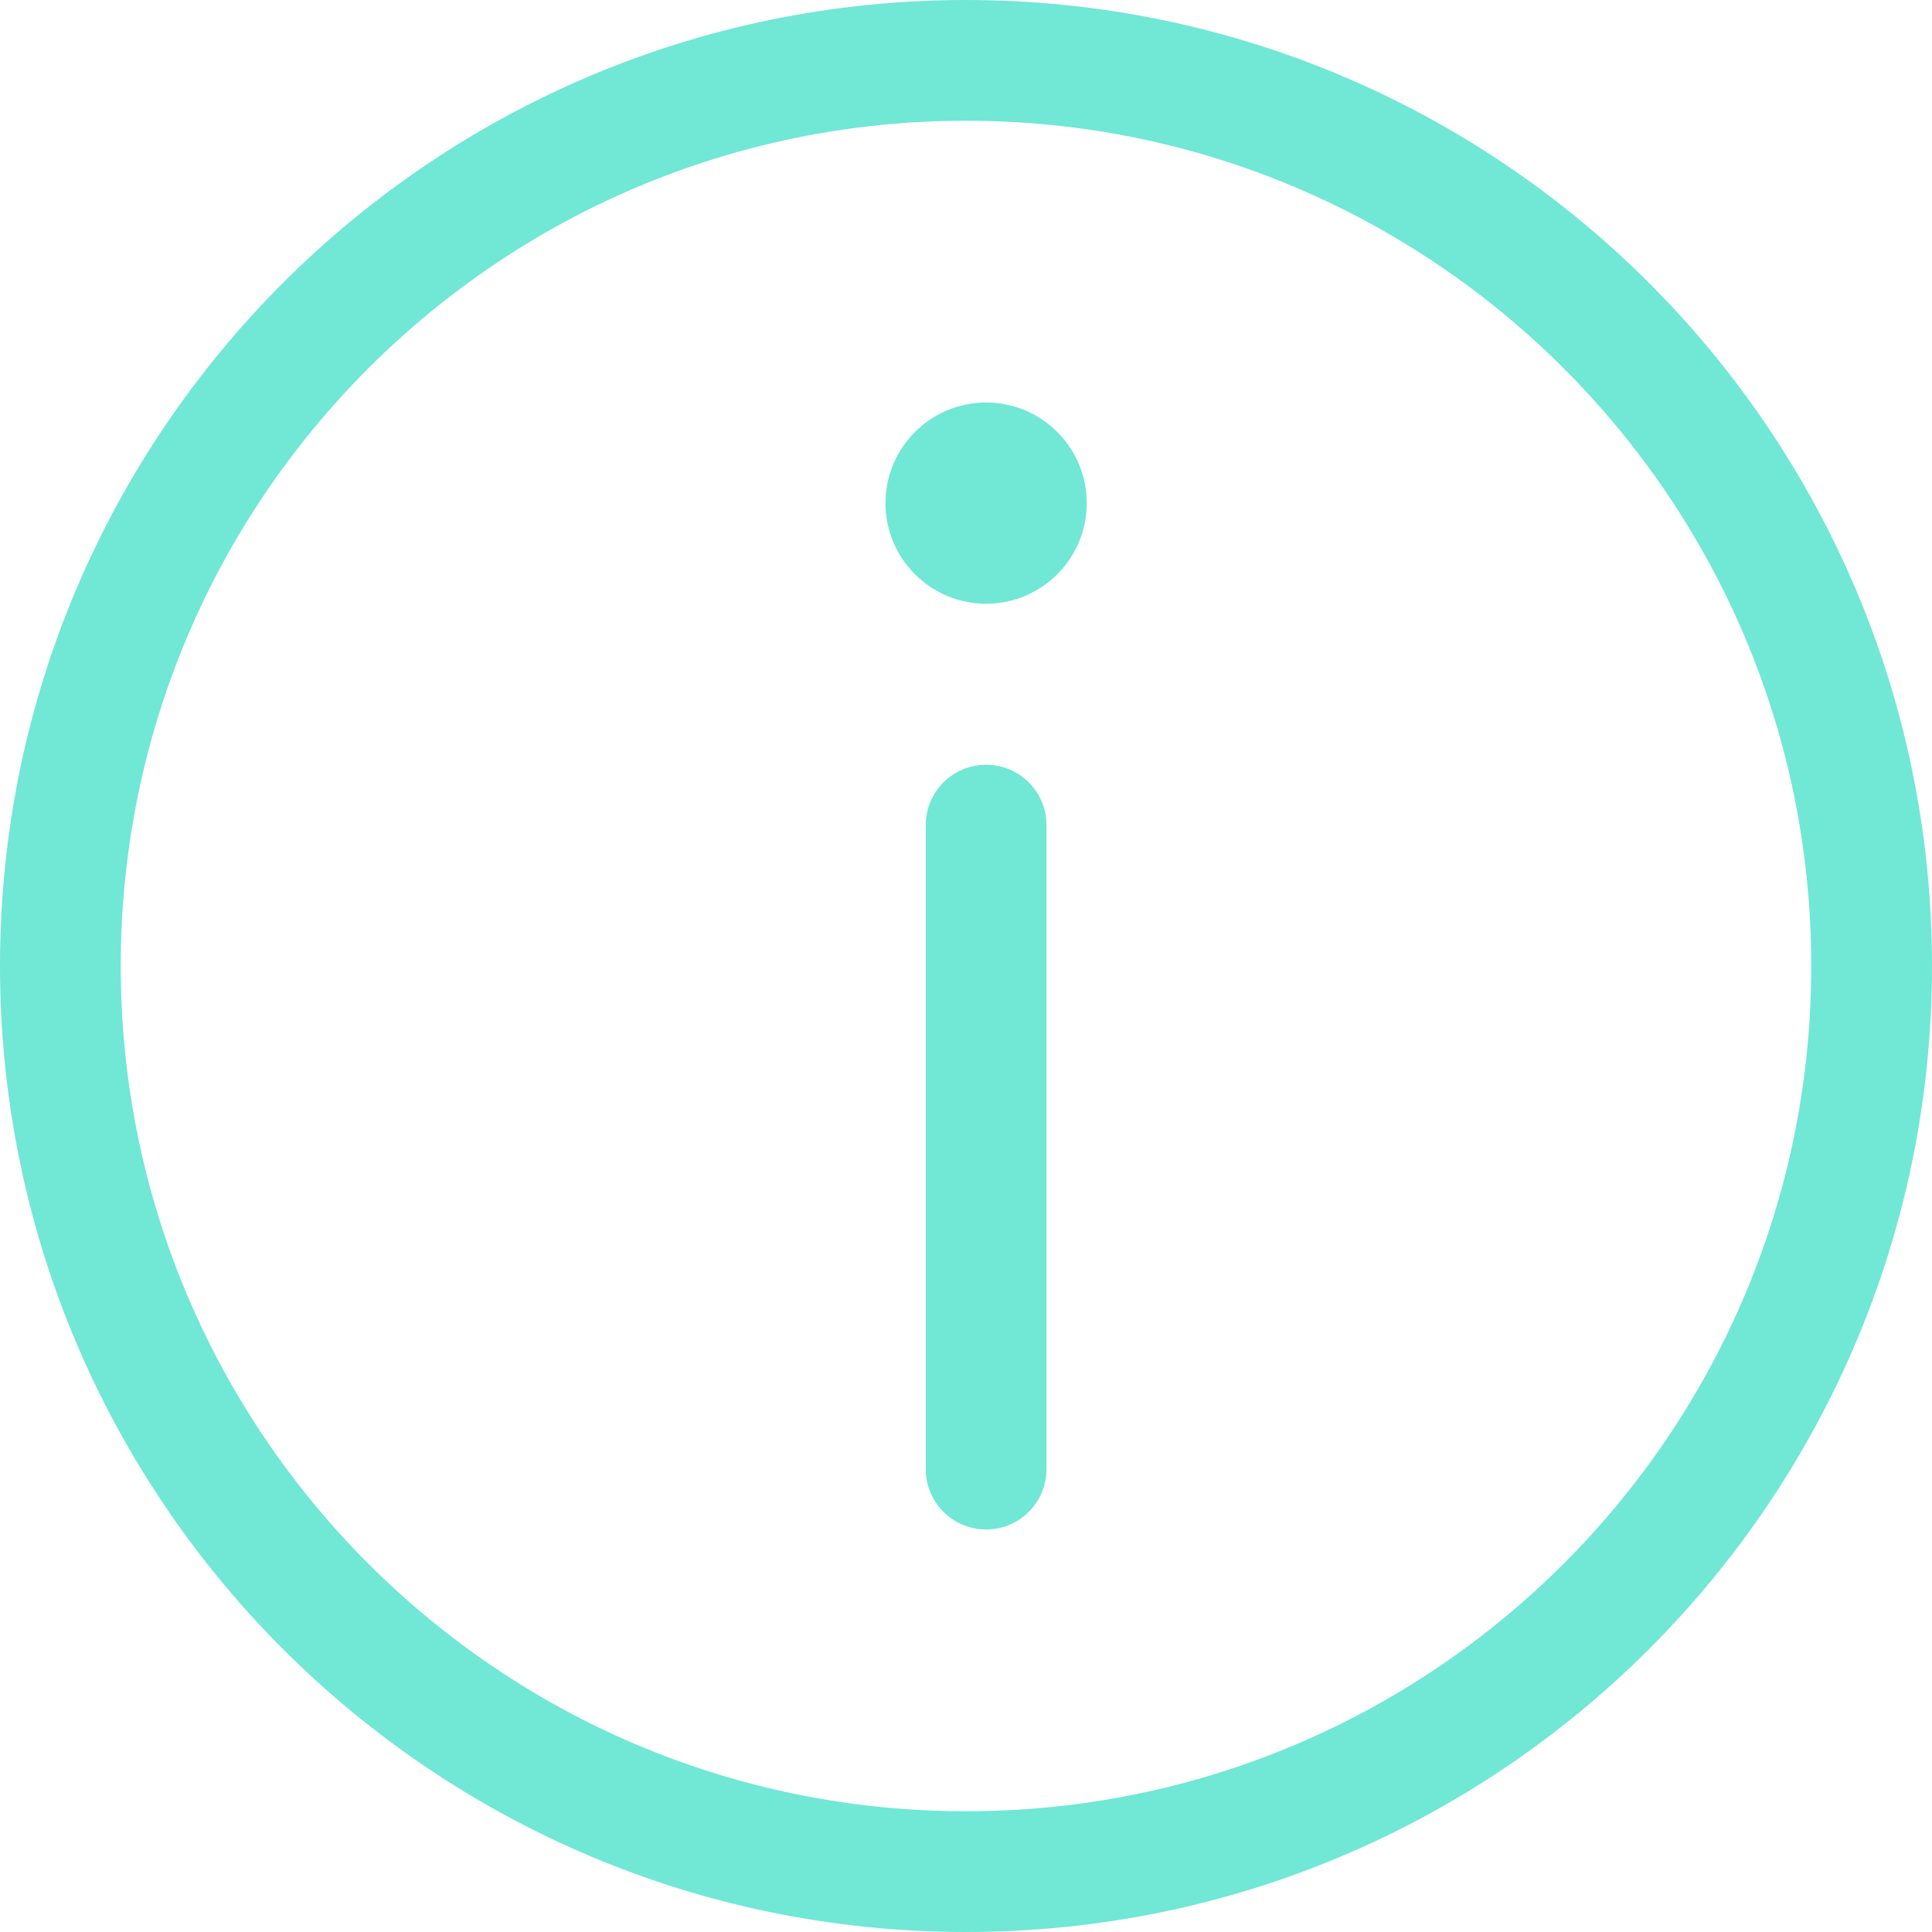
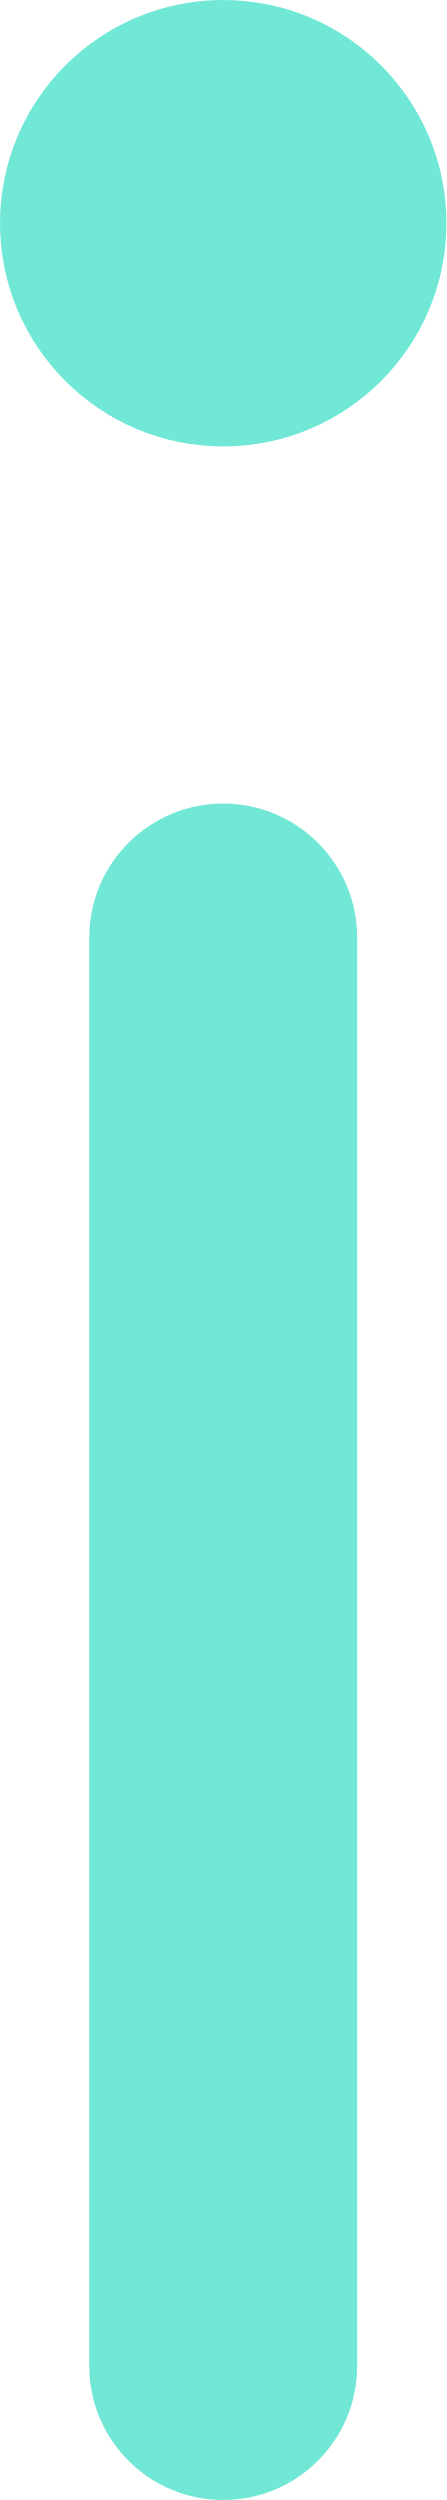
- <svg xmlns="http://www.w3.org/2000/svg" width="48" height="48" viewBox="0 0 48 48" fill="none">
-   <circle cx="24" cy="24" r="22.5" stroke="#71E7D6" stroke-width="3" />
-   <rect x="23" y="19" width="3" height="19" rx="1.5" fill="#71E7D6" />
-   <circle cx="24.5" cy="12.5" r="2.5" fill="#71E7D6" />
+ <svg xmlns="http://www.w3.org/2000/svg" width="5" height="28" viewBox="0 0 5 28" fill="none">
+   <rect x="1" y="9" width="3" height="19" rx="1.5" fill="#71E7D6" />
+   <circle cx="2.5" cy="2.5" r="2.5" fill="#71E7D6" />
</svg>
